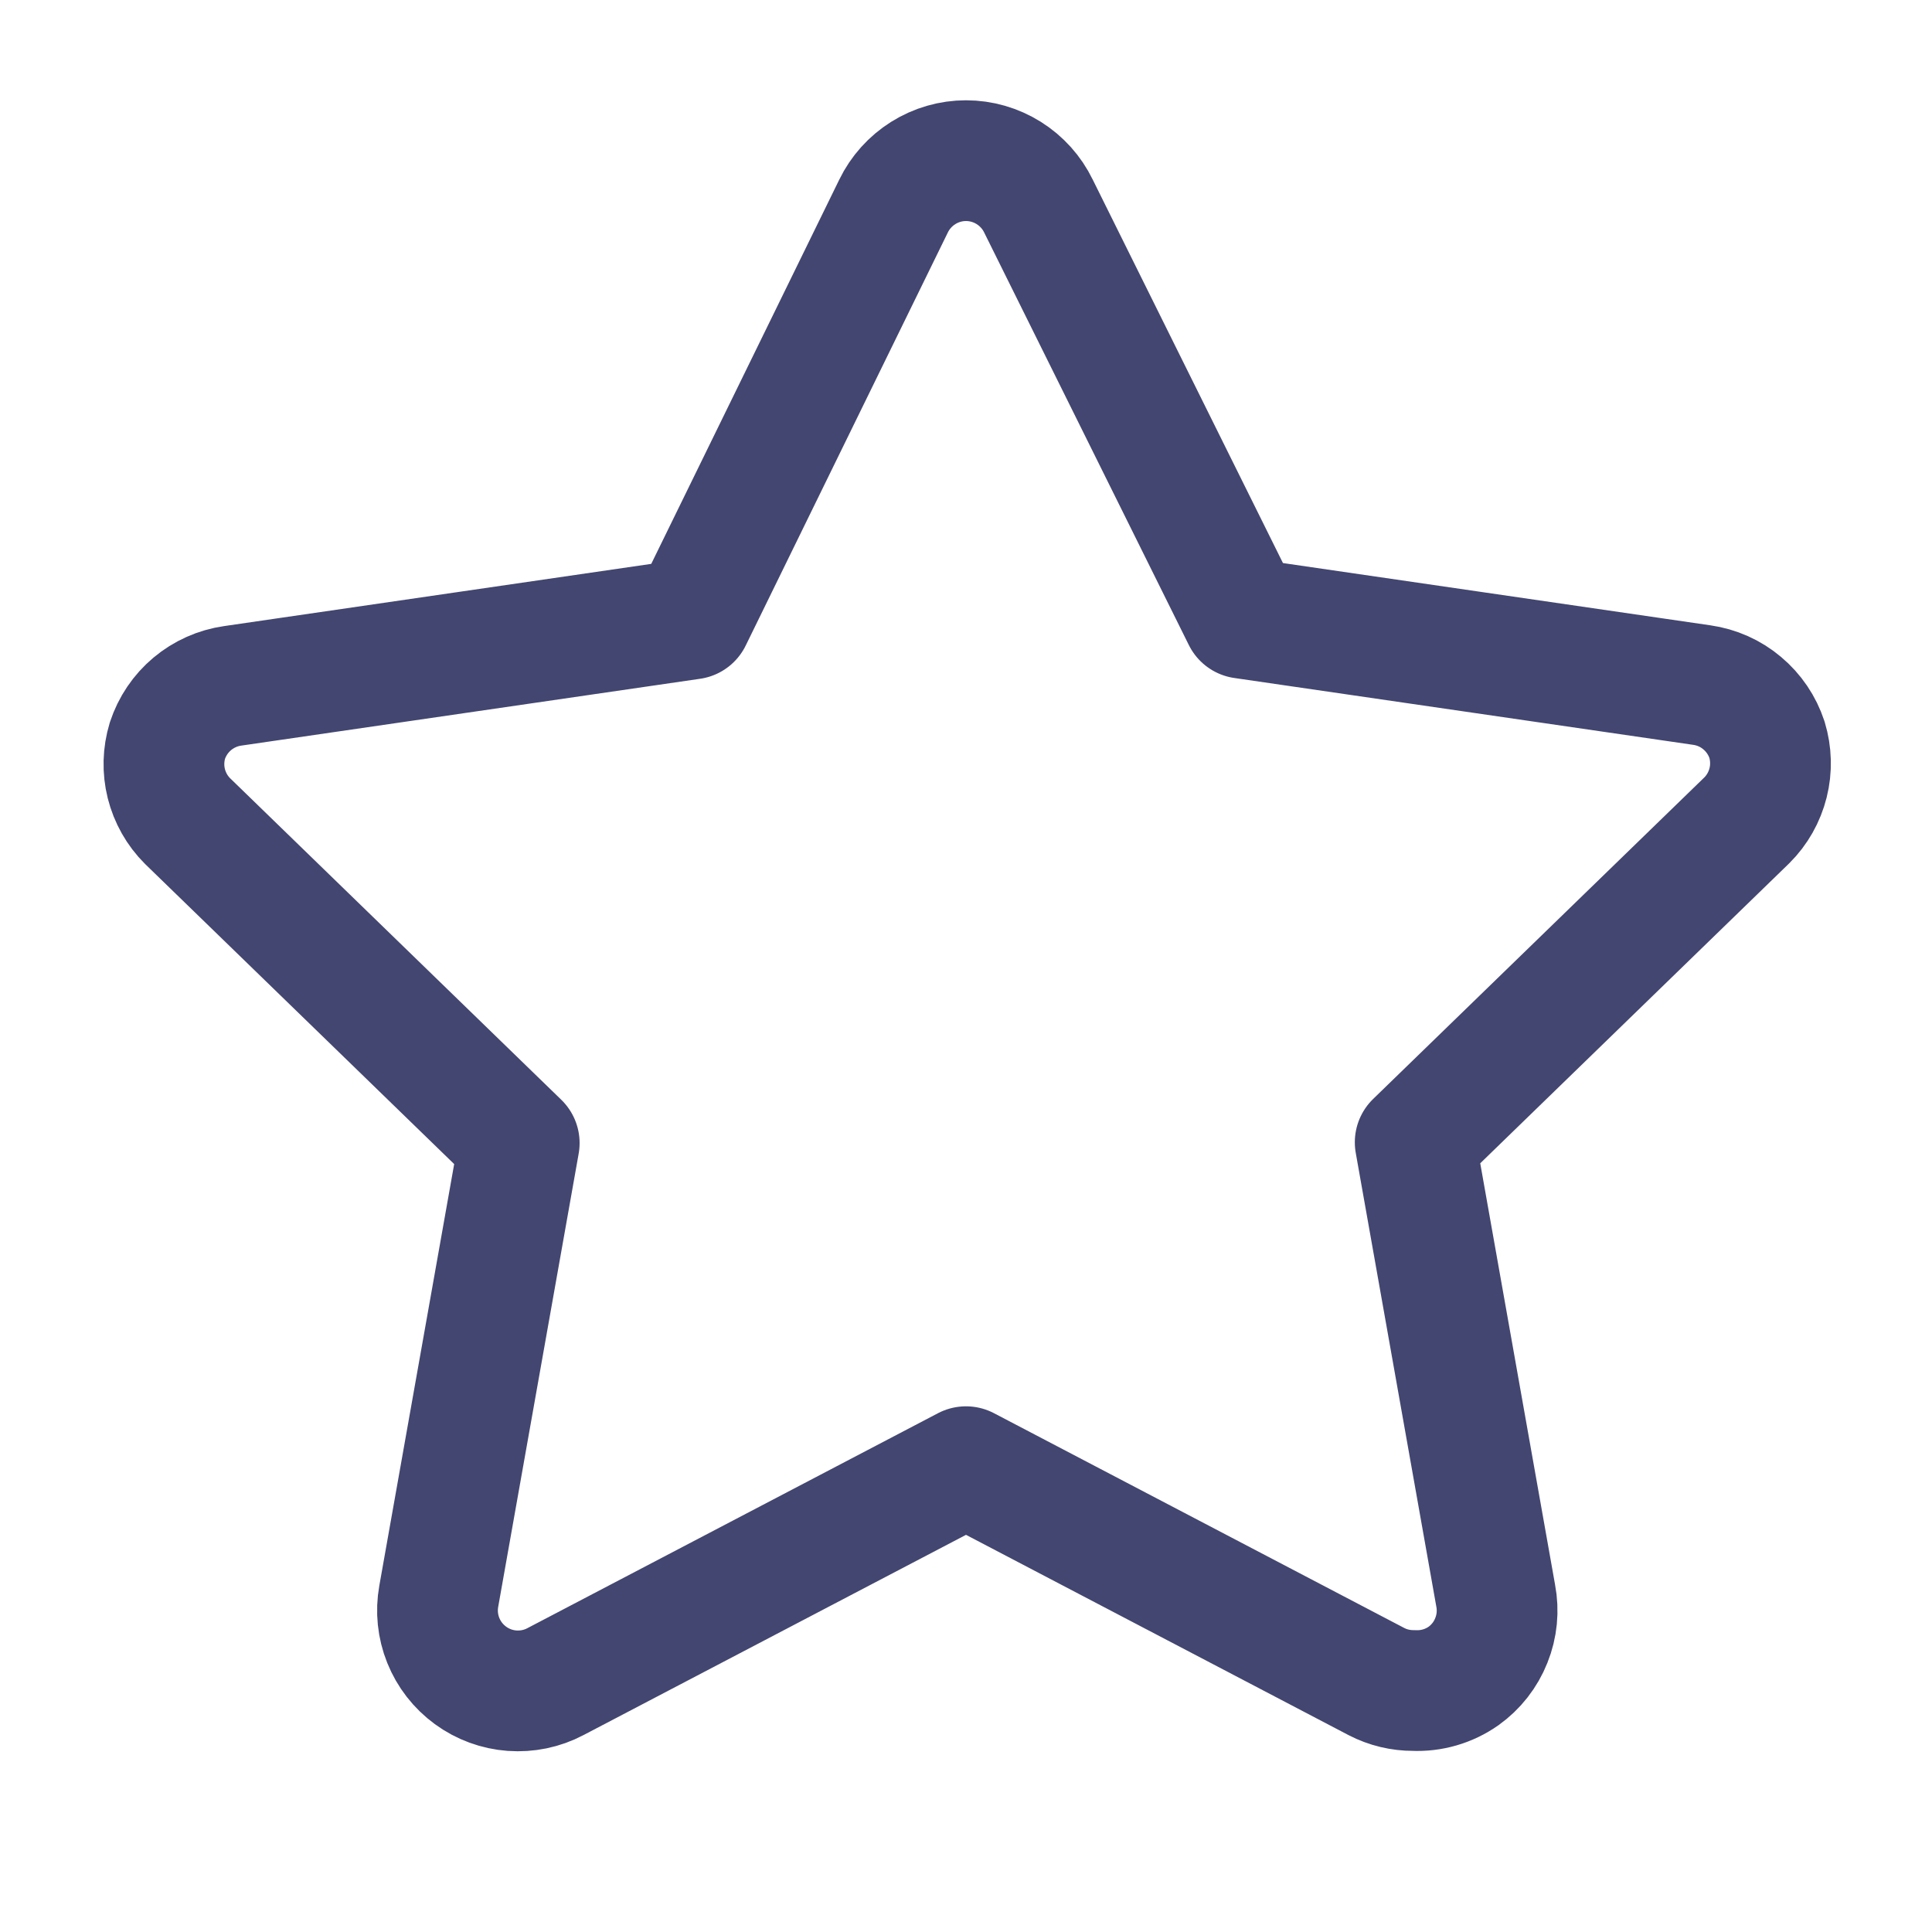
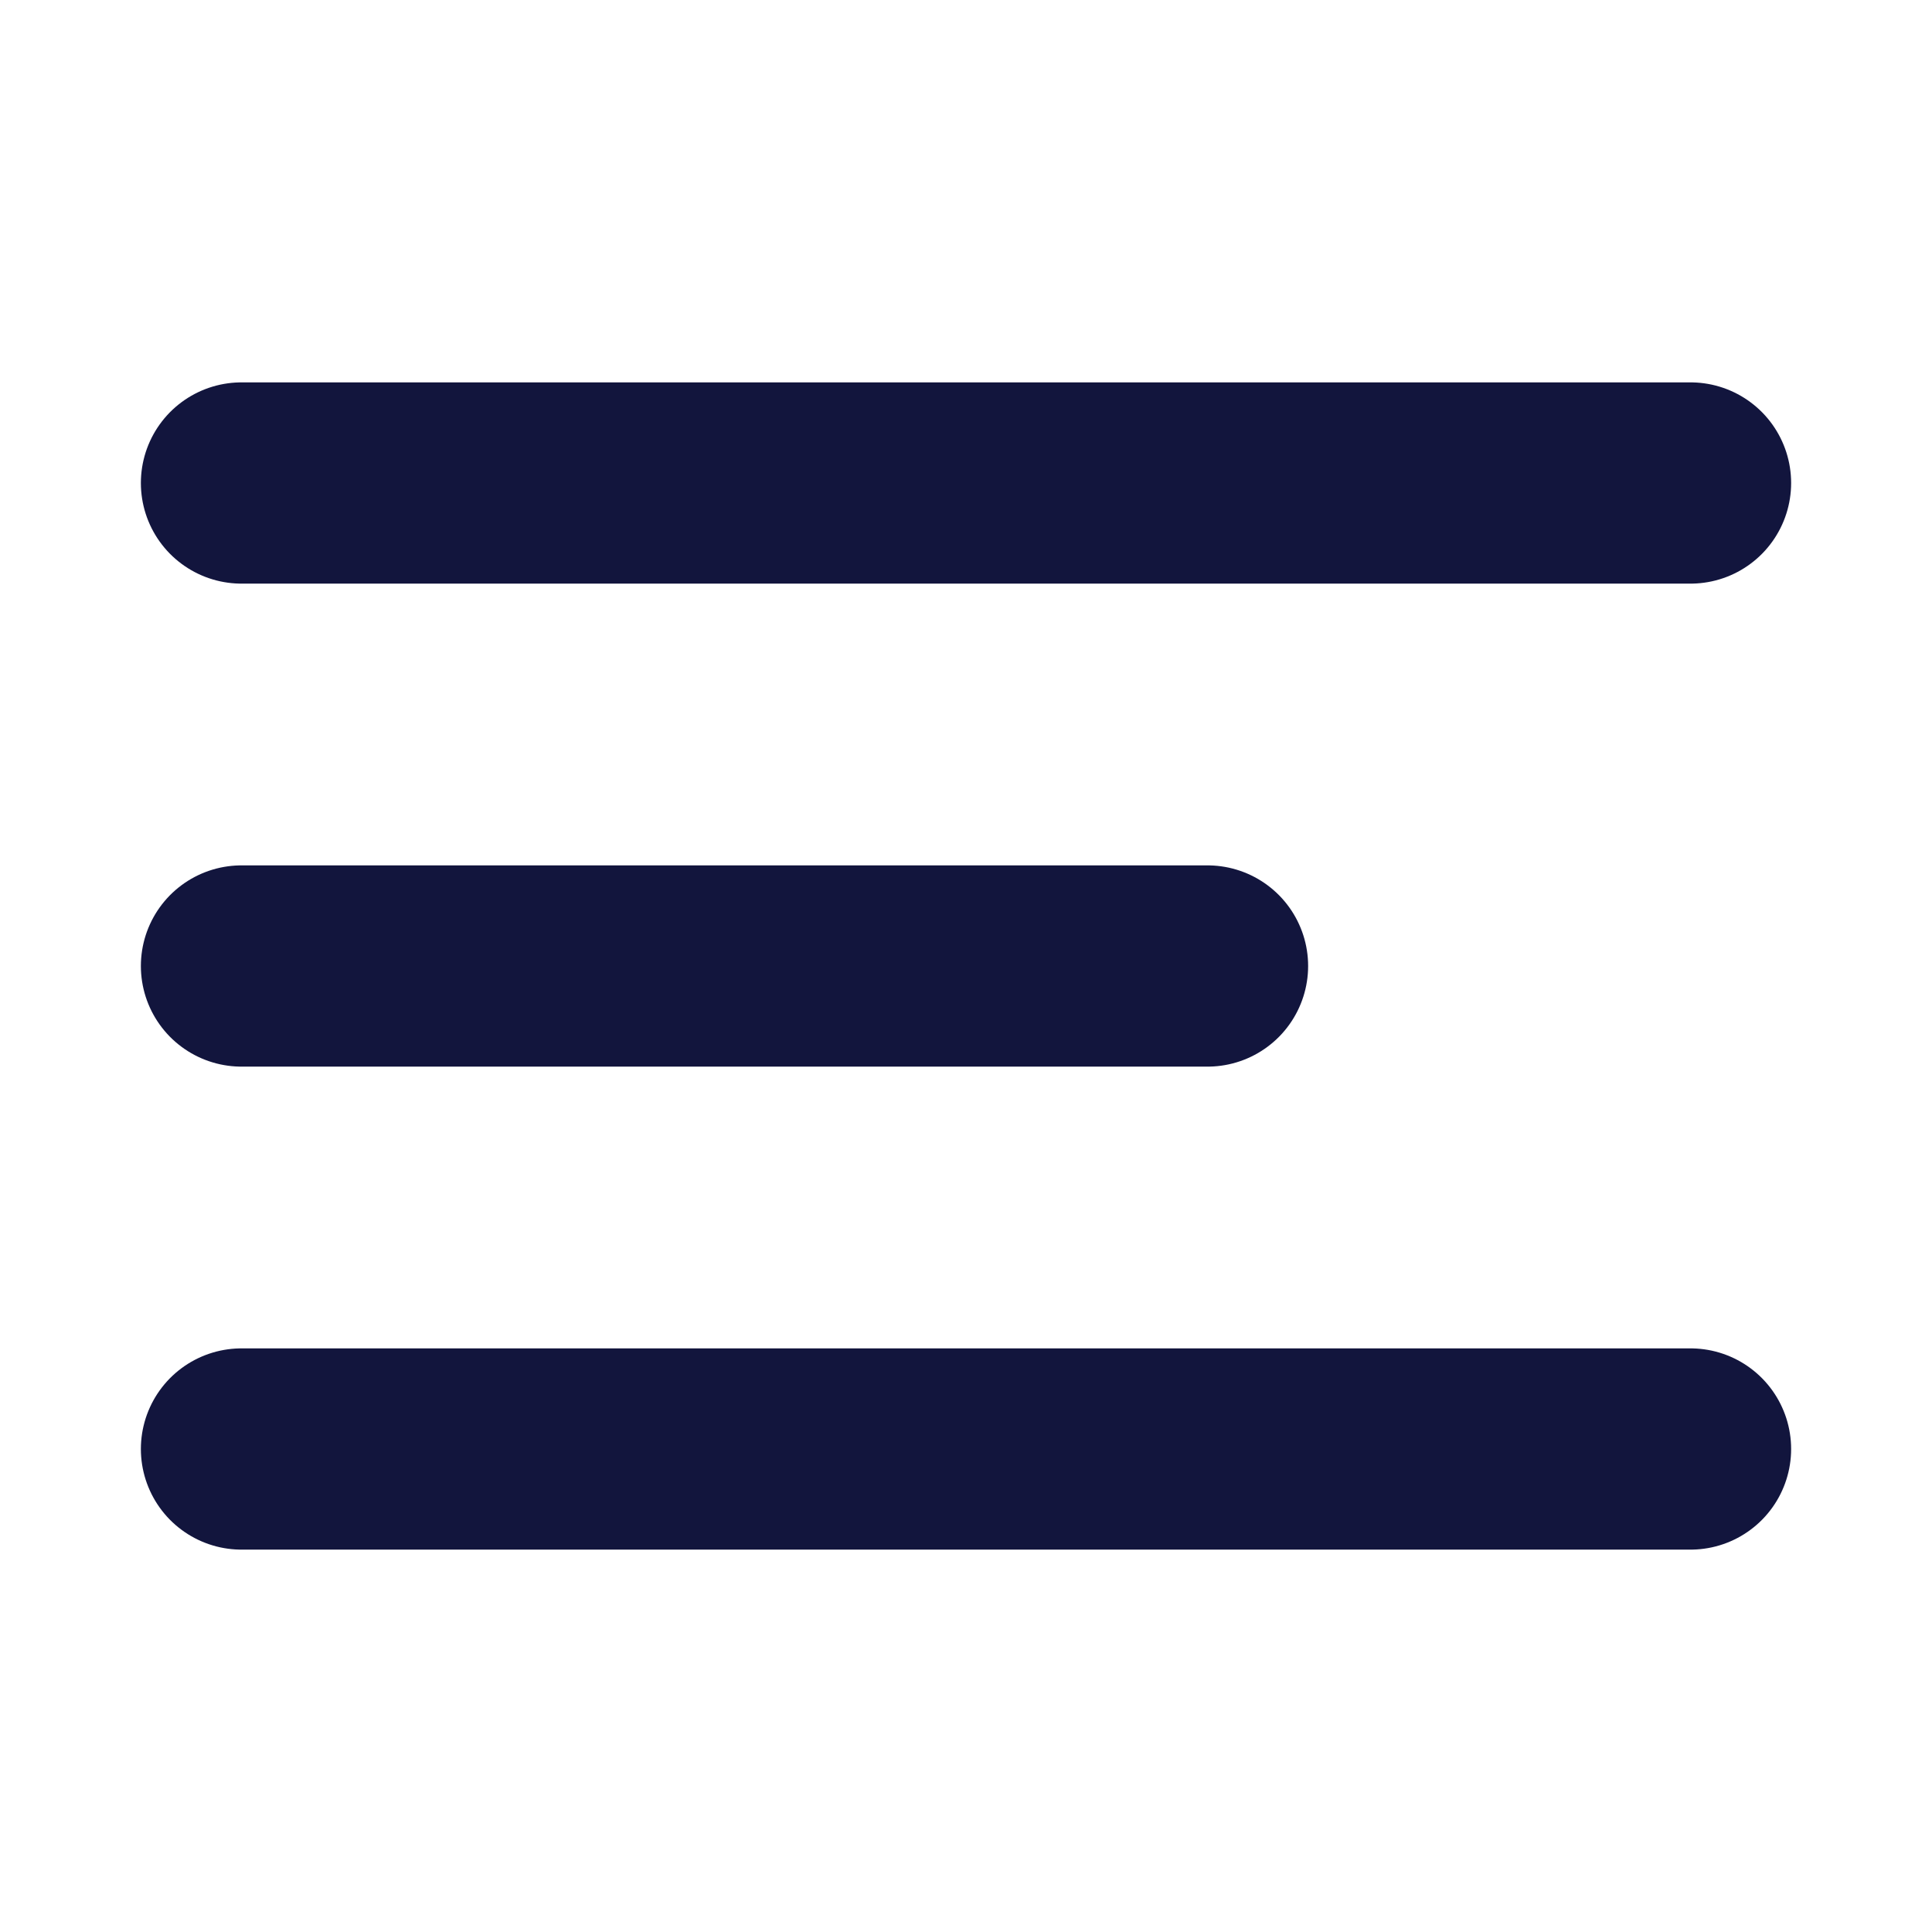
- <svg xmlns="http://www.w3.org/2000/svg" width="32" height="32" viewBox="0 0 32 32" fill="none">
-   <path d="M23.413 28C23.2 28.001 22.99 27.951 22.8 27.853L16 24.293L9.2 27.853C8.979 27.97 8.73 28.021 8.481 28.003C8.233 27.985 7.994 27.897 7.793 27.75C7.591 27.602 7.435 27.402 7.342 27.17C7.249 26.939 7.223 26.686 7.267 26.44L8.6 18.933L3.107 13.6C2.935 13.429 2.814 13.214 2.755 12.98C2.696 12.745 2.703 12.498 2.773 12.267C2.851 12.03 2.993 11.819 3.184 11.659C3.375 11.499 3.607 11.395 3.853 11.36L11.453 10.253L14.8 3.413C14.909 3.188 15.08 2.998 15.292 2.865C15.504 2.732 15.749 2.661 16 2.661C16.25 2.661 16.496 2.732 16.708 2.865C16.92 2.998 17.091 3.188 17.2 3.413L20.587 10.24L28.187 11.347C28.433 11.382 28.666 11.485 28.856 11.646C29.047 11.806 29.189 12.016 29.267 12.253C29.337 12.485 29.344 12.731 29.285 12.966C29.226 13.201 29.105 13.416 28.933 13.587L23.44 18.92L24.773 26.427C24.821 26.677 24.796 26.935 24.701 27.171C24.607 27.408 24.447 27.612 24.24 27.76C23.999 27.929 23.708 28.014 23.413 28V28Z" stroke="#434670" stroke-width="2" stroke-linecap="round" stroke-linejoin="round" />
+ <svg xmlns="http://www.w3.org/2000/svg" width="24" height="24" viewBox="0 0 24 24" fill="none">
+   <path d="M3 12H15" stroke="#12153D" stroke-width="2.5" stroke-linecap="round" stroke-linejoin="round" />
+   <path d="M3 6H21" stroke="#12153D" stroke-width="2.5" stroke-linecap="round" stroke-linejoin="round" />
+   <path d="M3 18H21" stroke="#12153D" stroke-width="2.5" stroke-linecap="round" stroke-linejoin="round" />
</svg>
